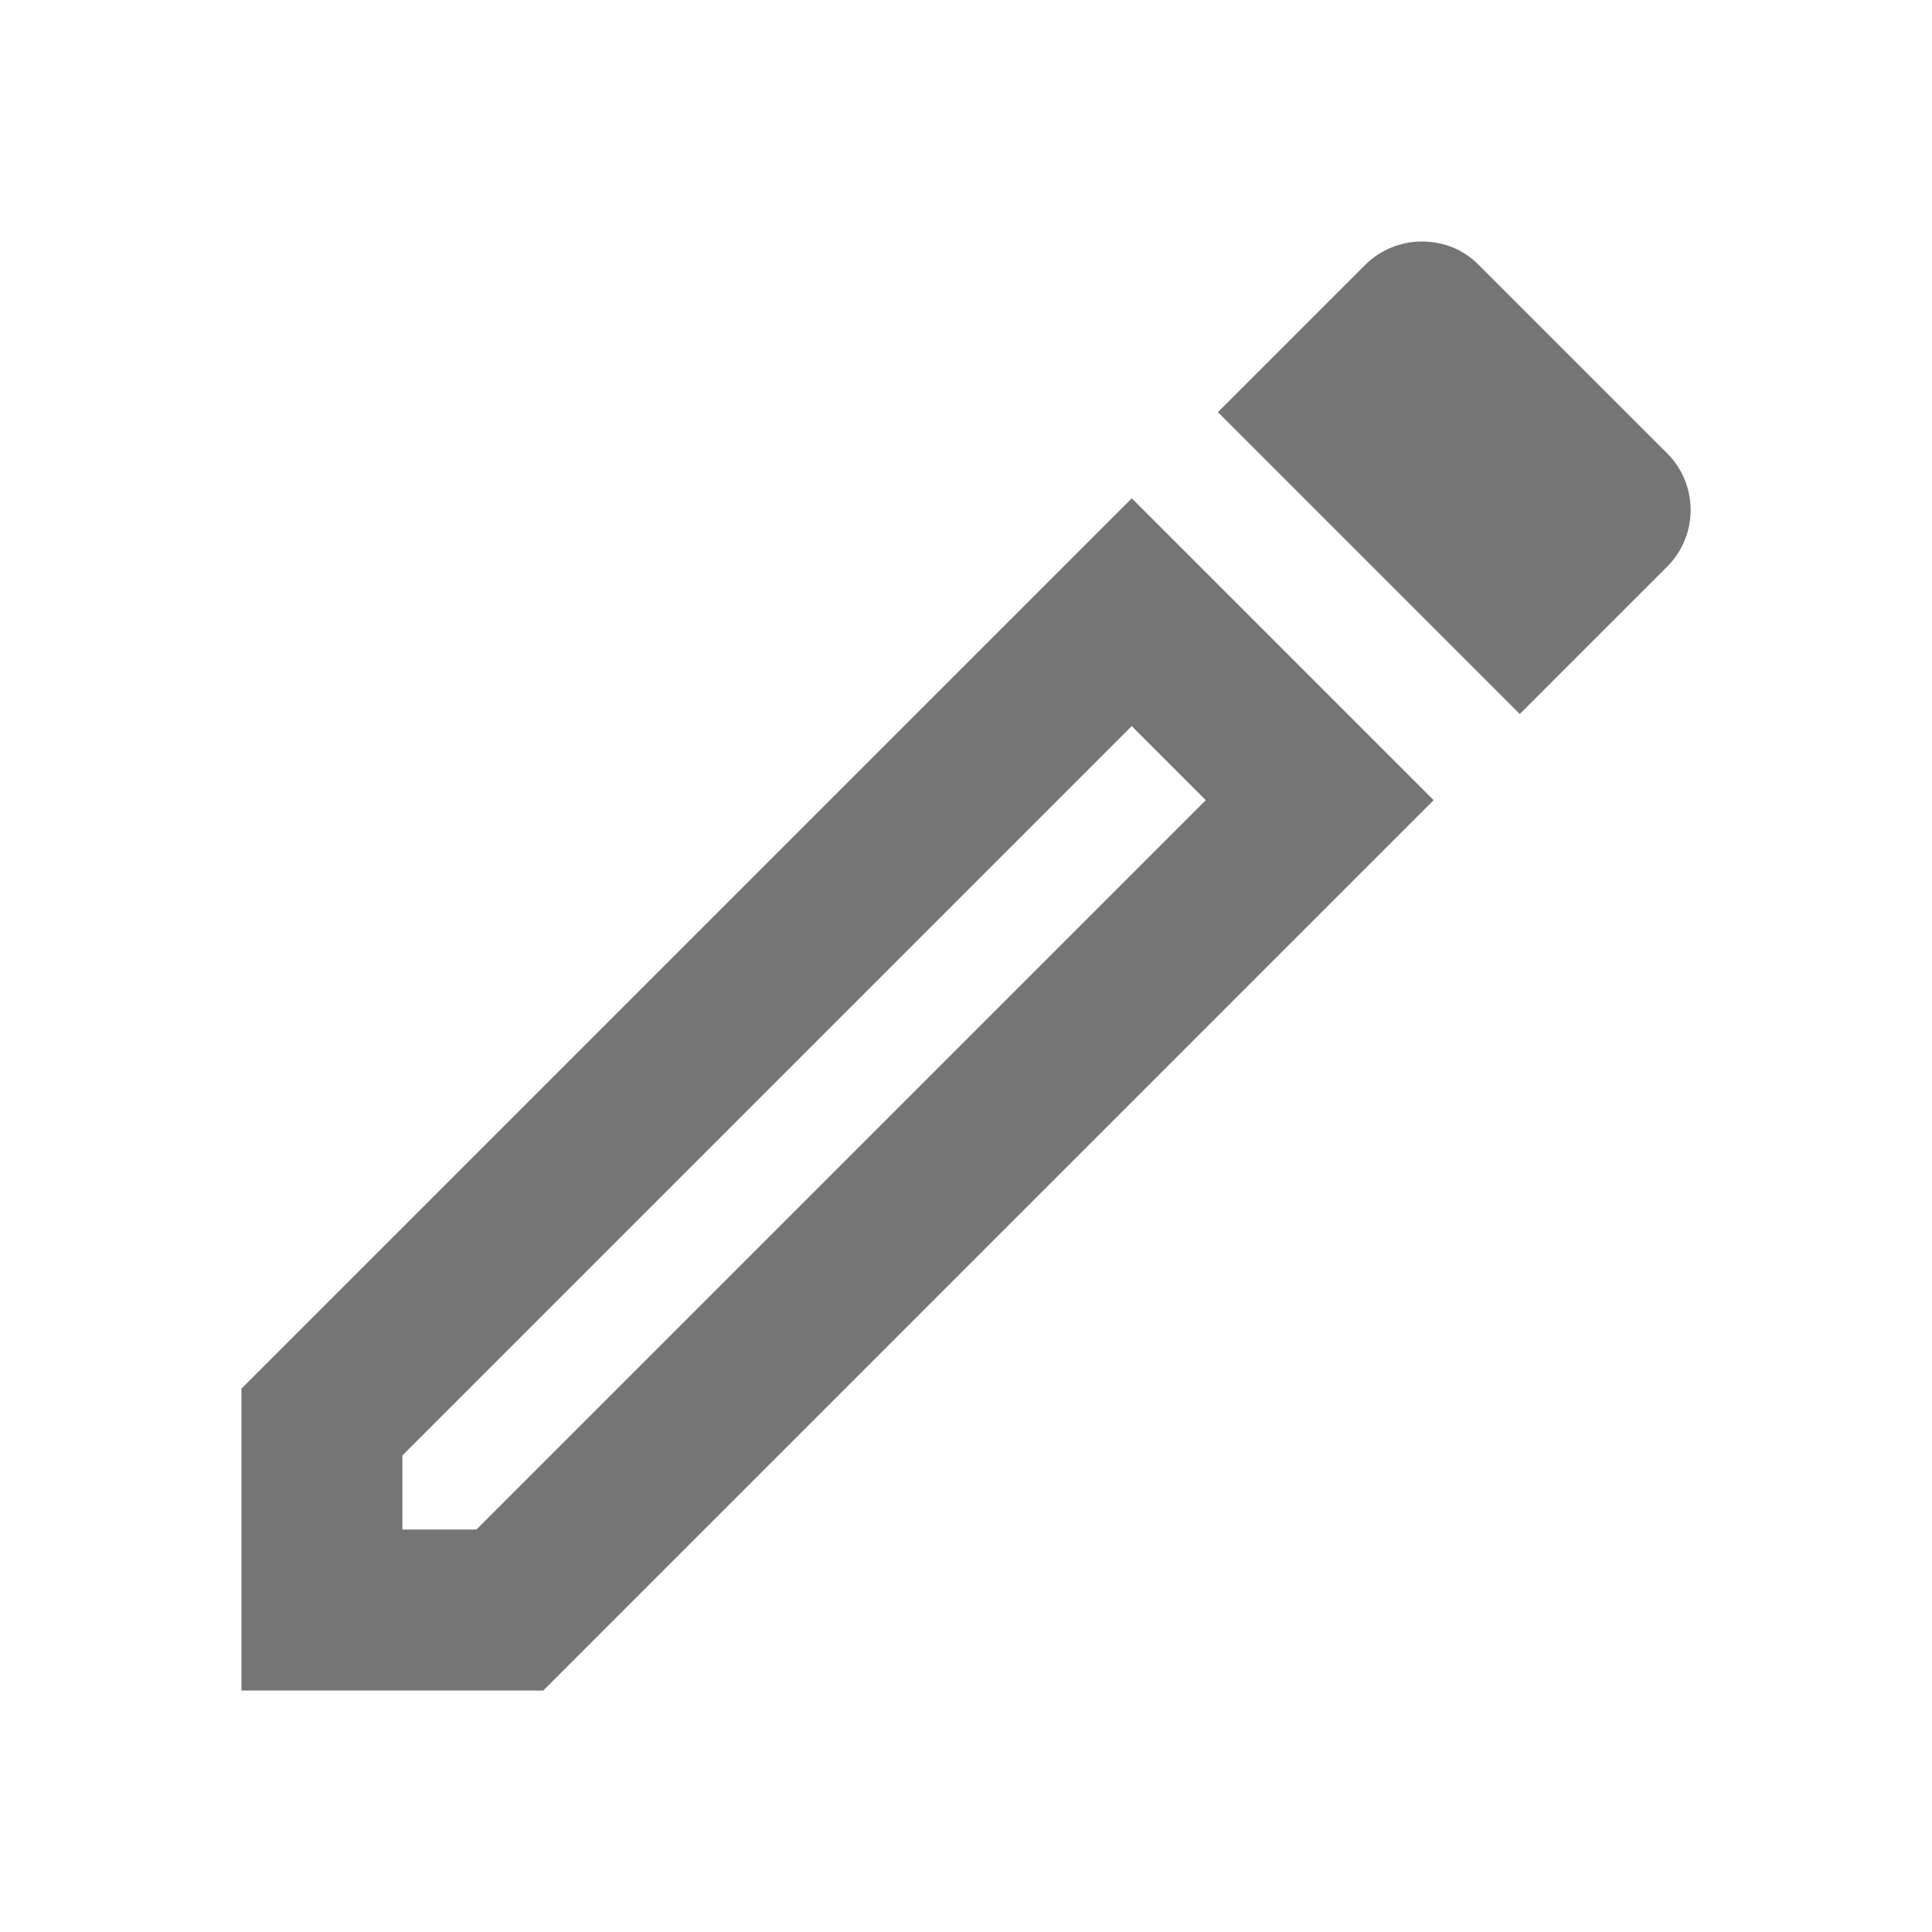
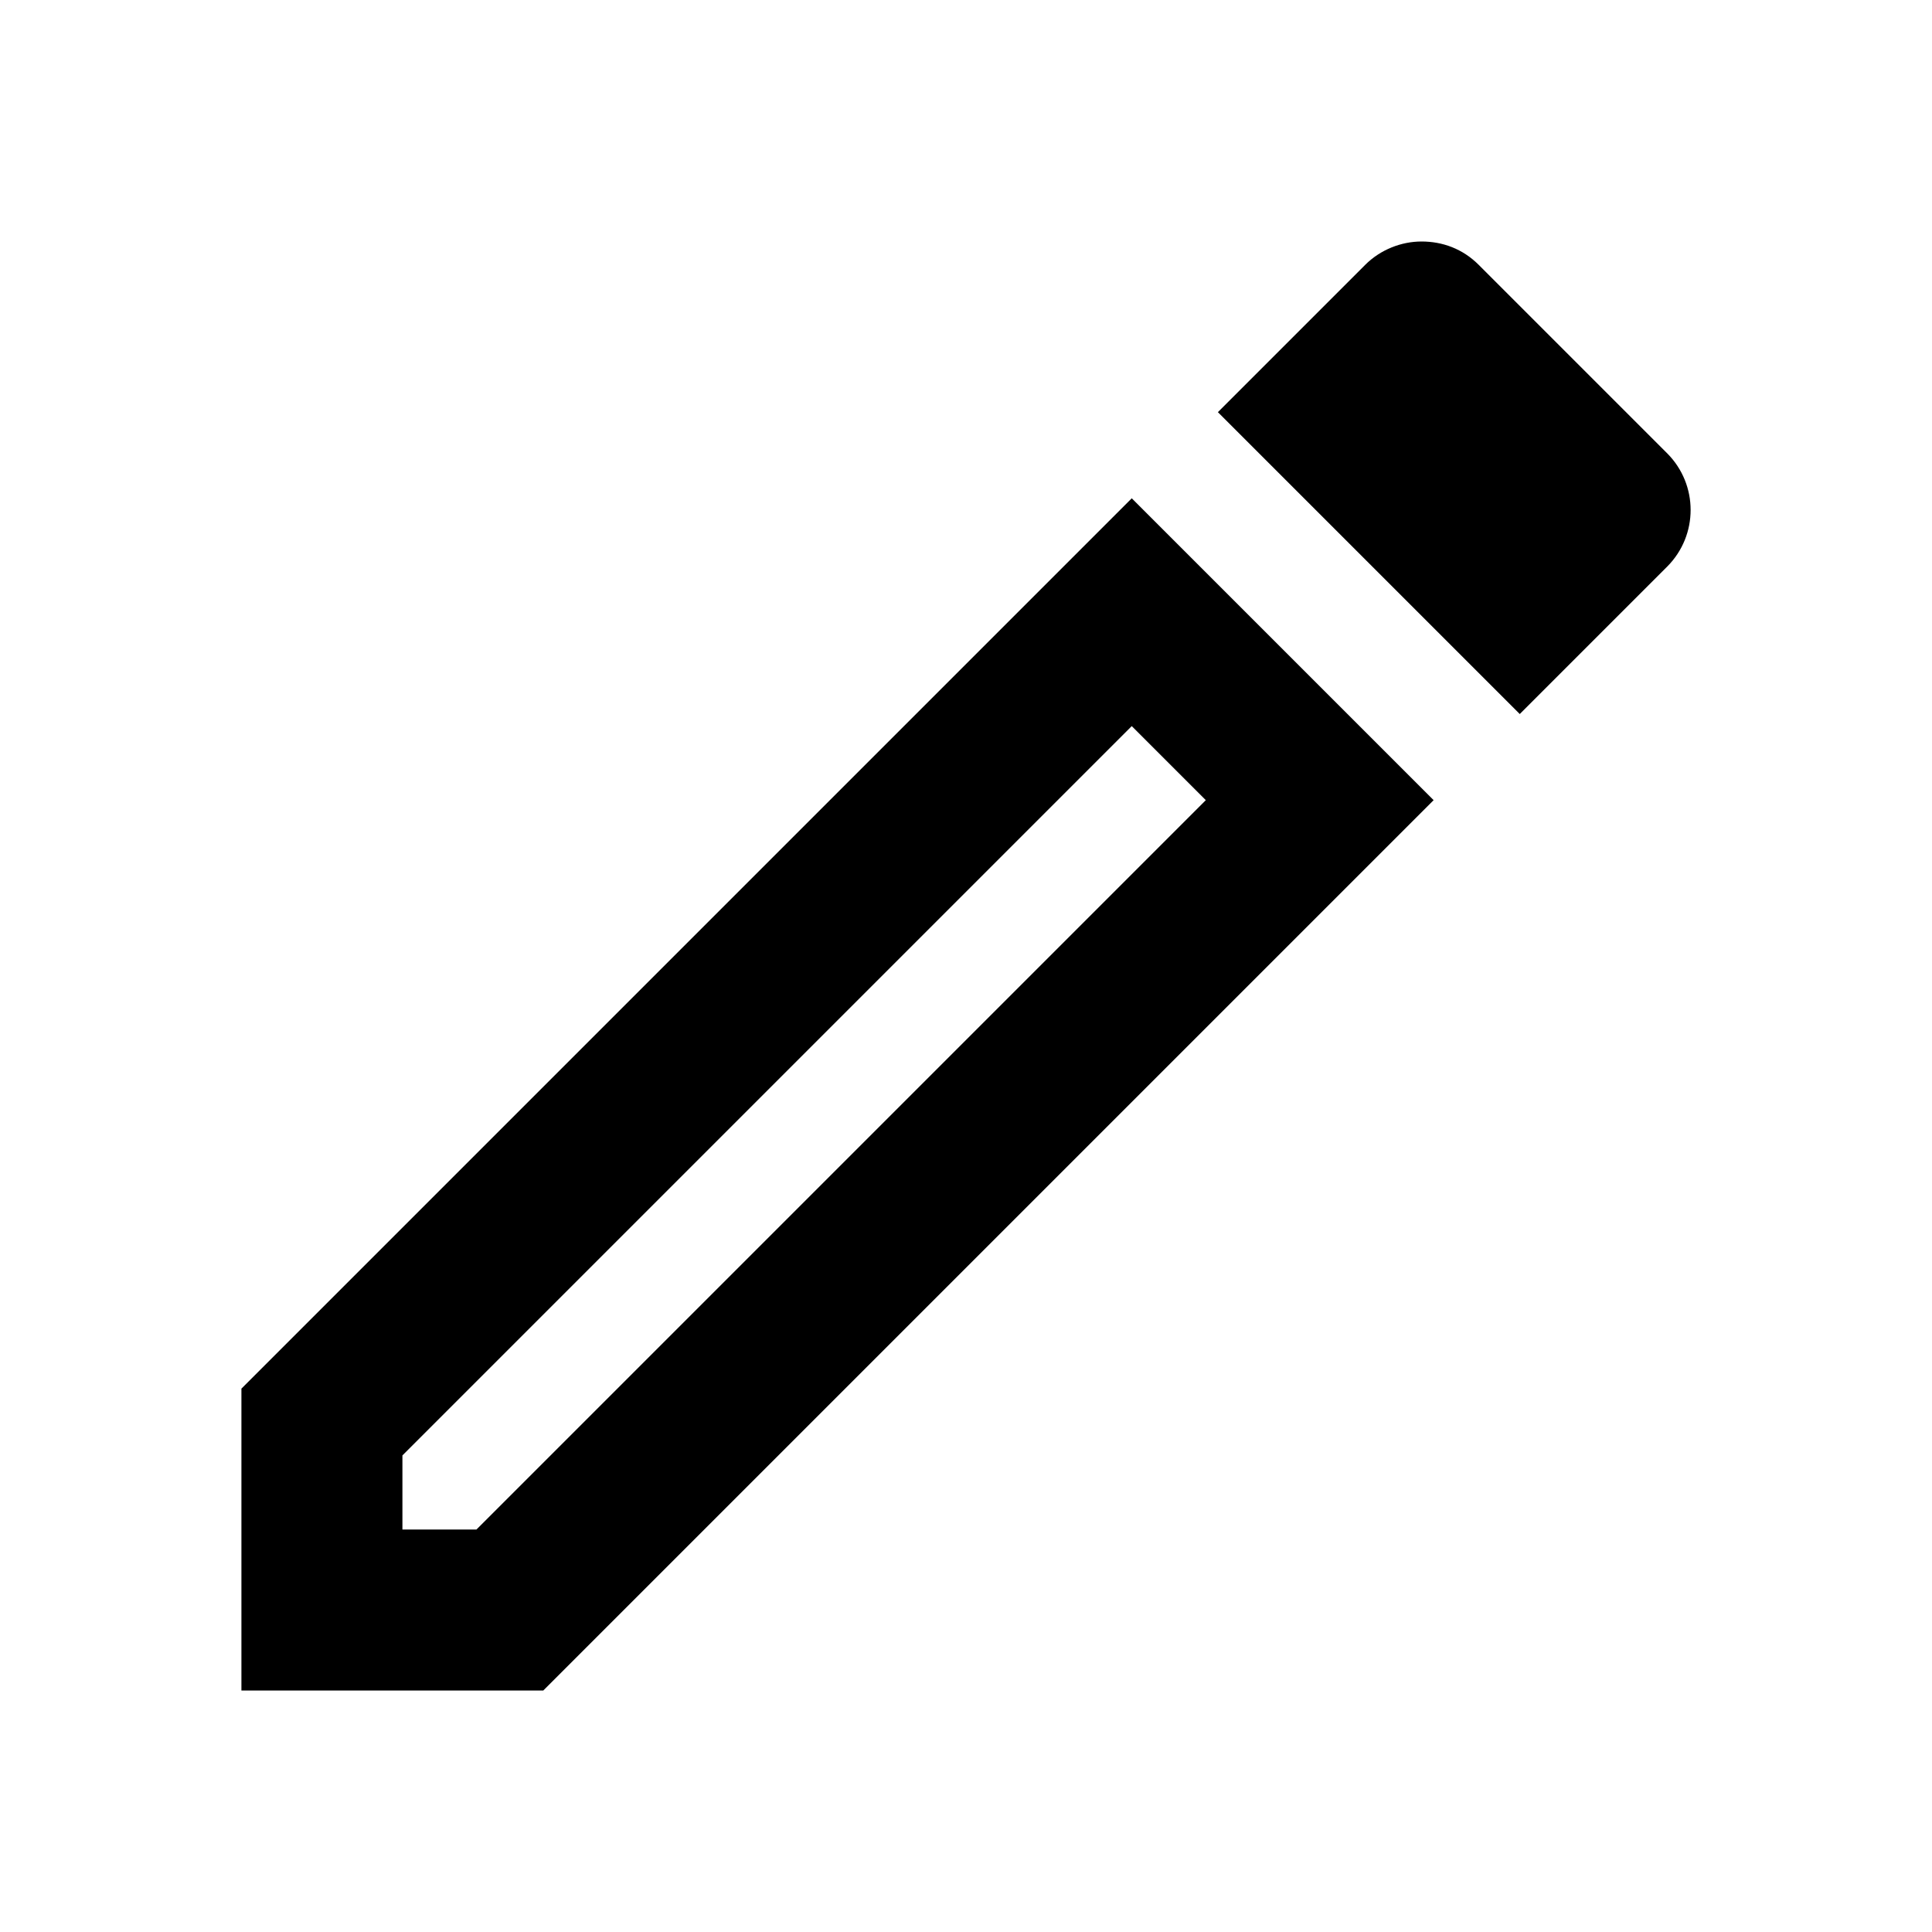
<svg xmlns="http://www.w3.org/2000/svg" width="24" height="24" viewBox="0 0 24 24">
  <g id="edit_24px">
-     <path id="icon/image/edit_24px" fill-rule="evenodd" clip-rule="evenodd" d="M17.659 3C17.409 3 17.149 3.1 16.959 3.29L15.129 5.12L18.879 8.87L20.709 7.04C21.099 6.65 21.099 6.02 20.709 5.63L18.369 3.29C18.169 3.09 17.919 3 17.659 3ZM14.059 9.02L14.979 9.94L5.919 19H4.999V18.08L14.059 9.02ZM2.999 17.25L14.059 6.19L17.809 9.94L6.749 21H2.999V17.25Z" fill="black" fill-opacity="0.54" />
+     <path id="icon/image/edit_24px" fill-rule="evenodd" clip-rule="evenodd" d="M17.659 3C17.409 3 17.149 3.1 16.959 3.29L15.129 5.12L18.879 8.87L20.709 7.04C21.099 6.65 21.099 6.02 20.709 5.63L18.369 3.29C18.169 3.09 17.919 3 17.659 3ZM14.059 9.02L14.979 9.94L5.919 19H4.999V18.08L14.059 9.02ZM2.999 17.25L14.059 6.19L17.809 9.94L6.749 21H2.999V17.25Z" fill="black" />
  </g>
</svg>
